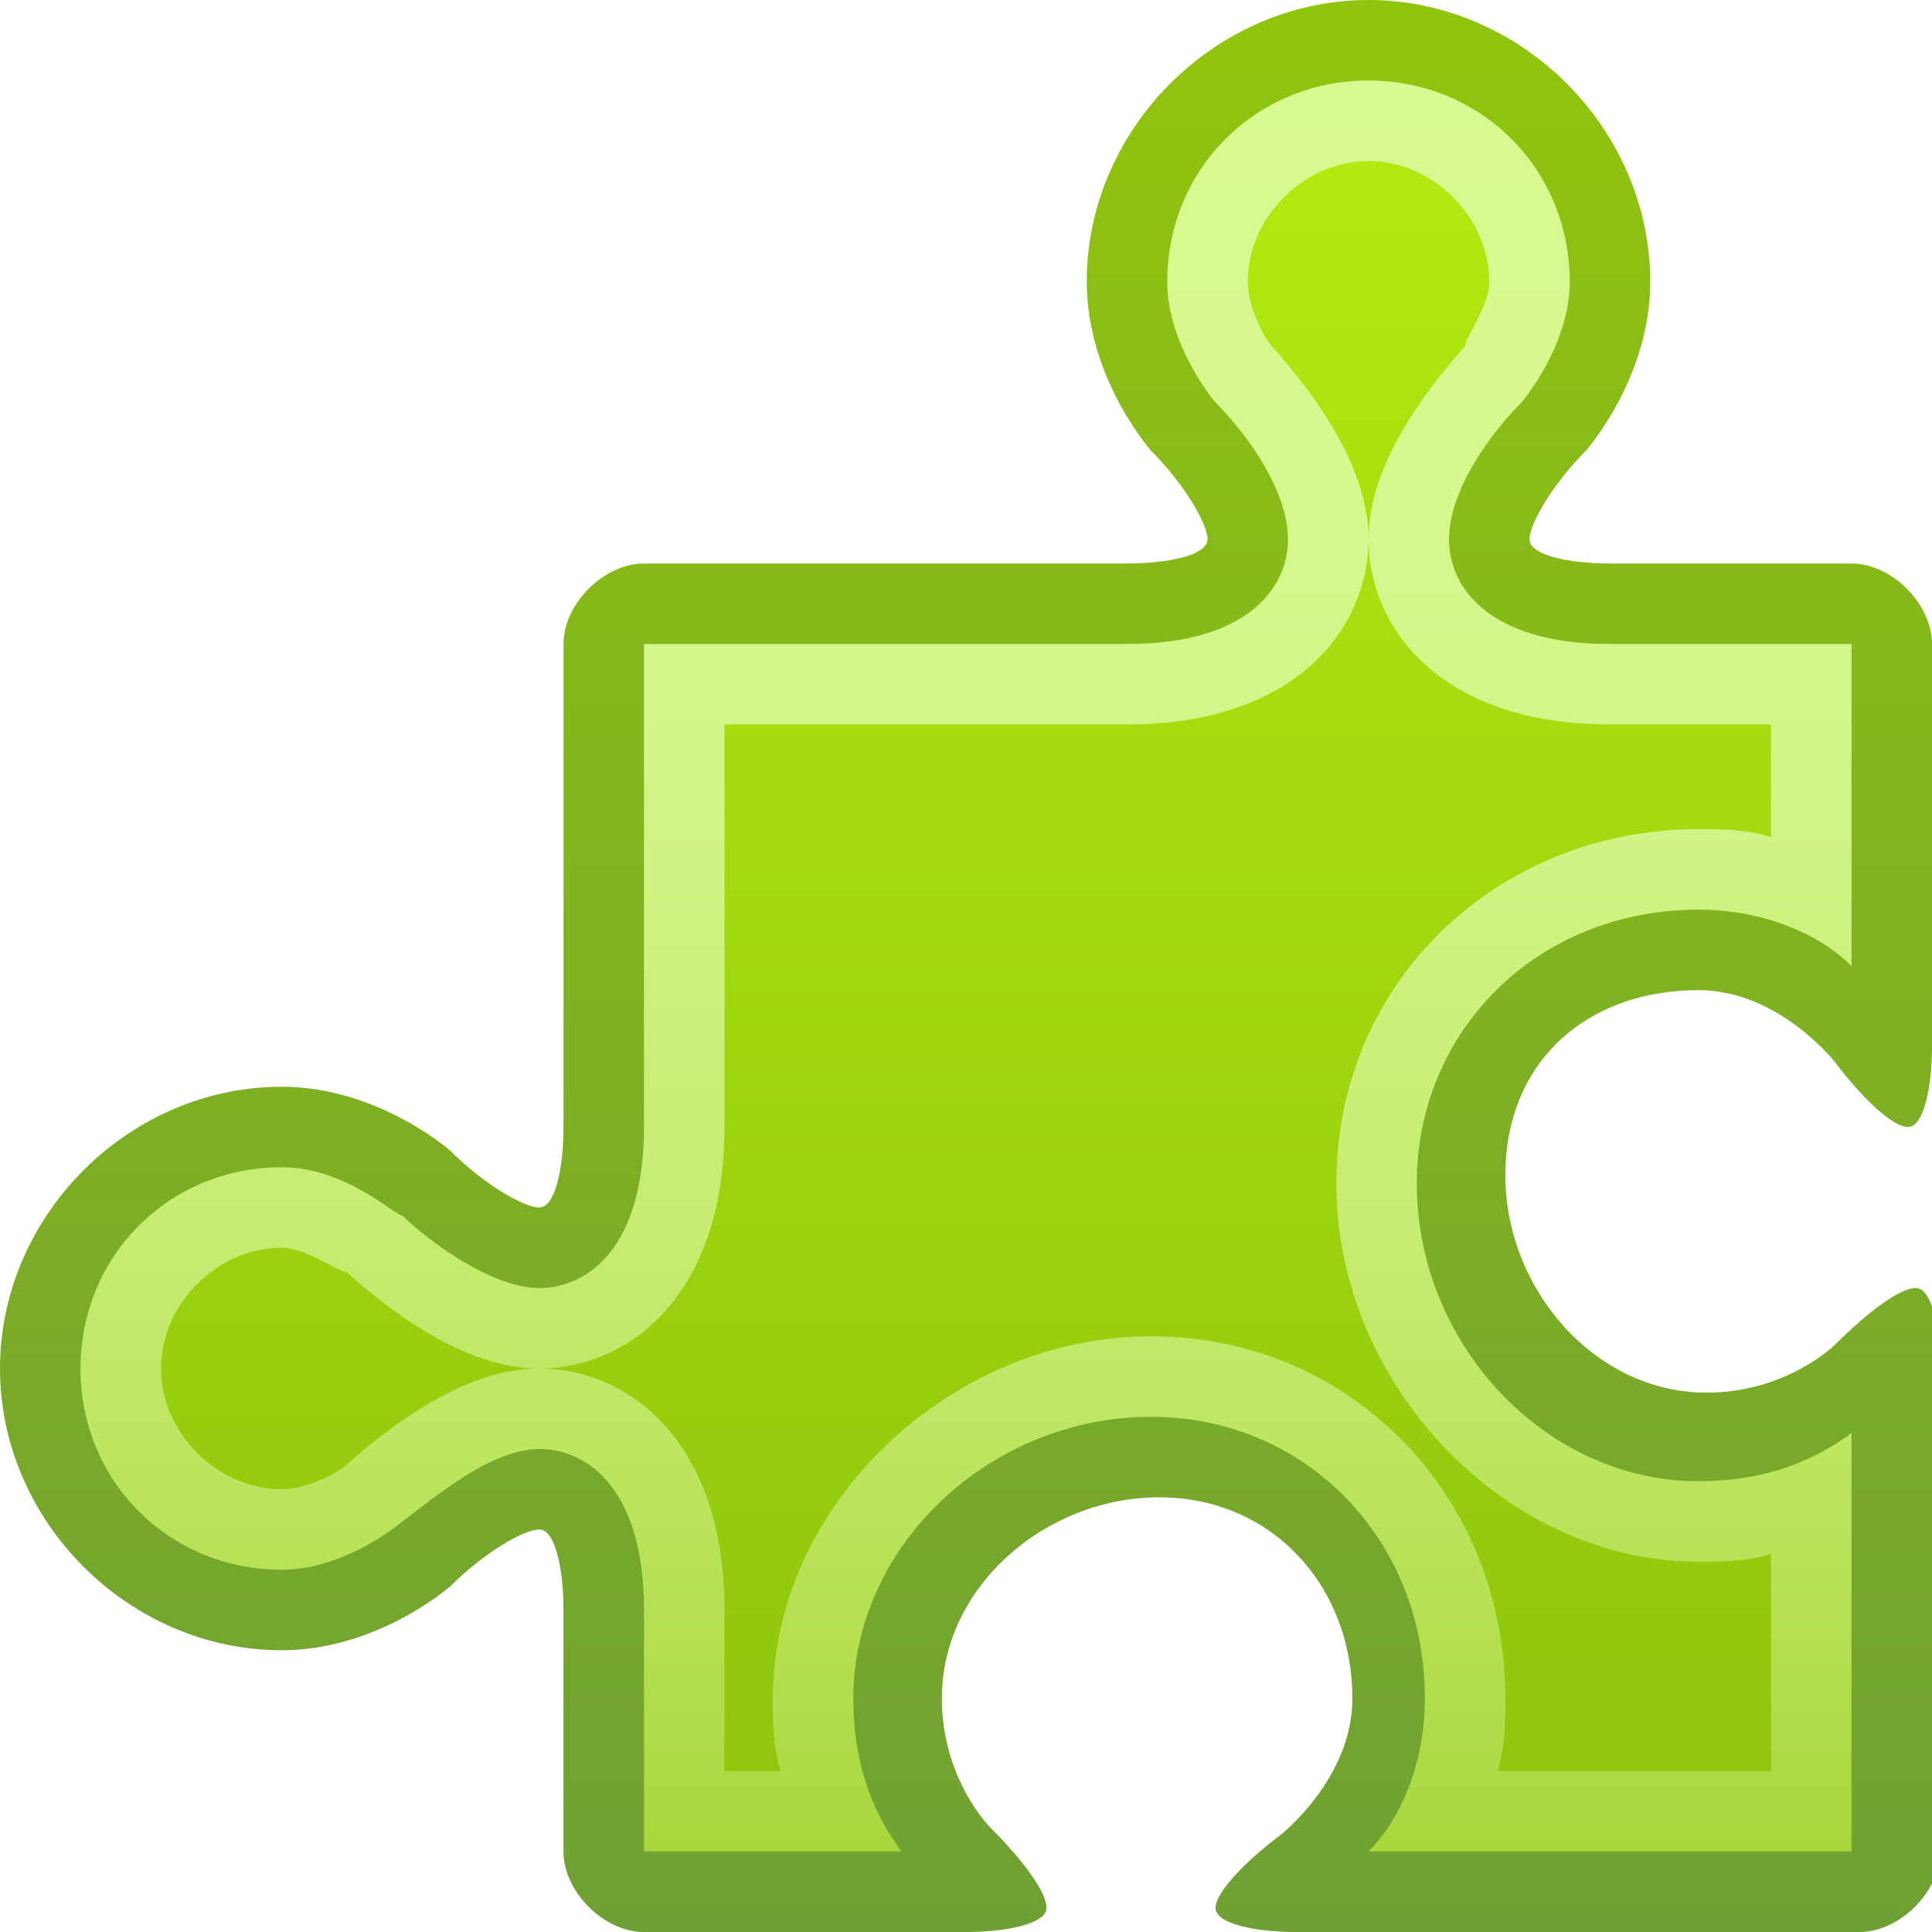
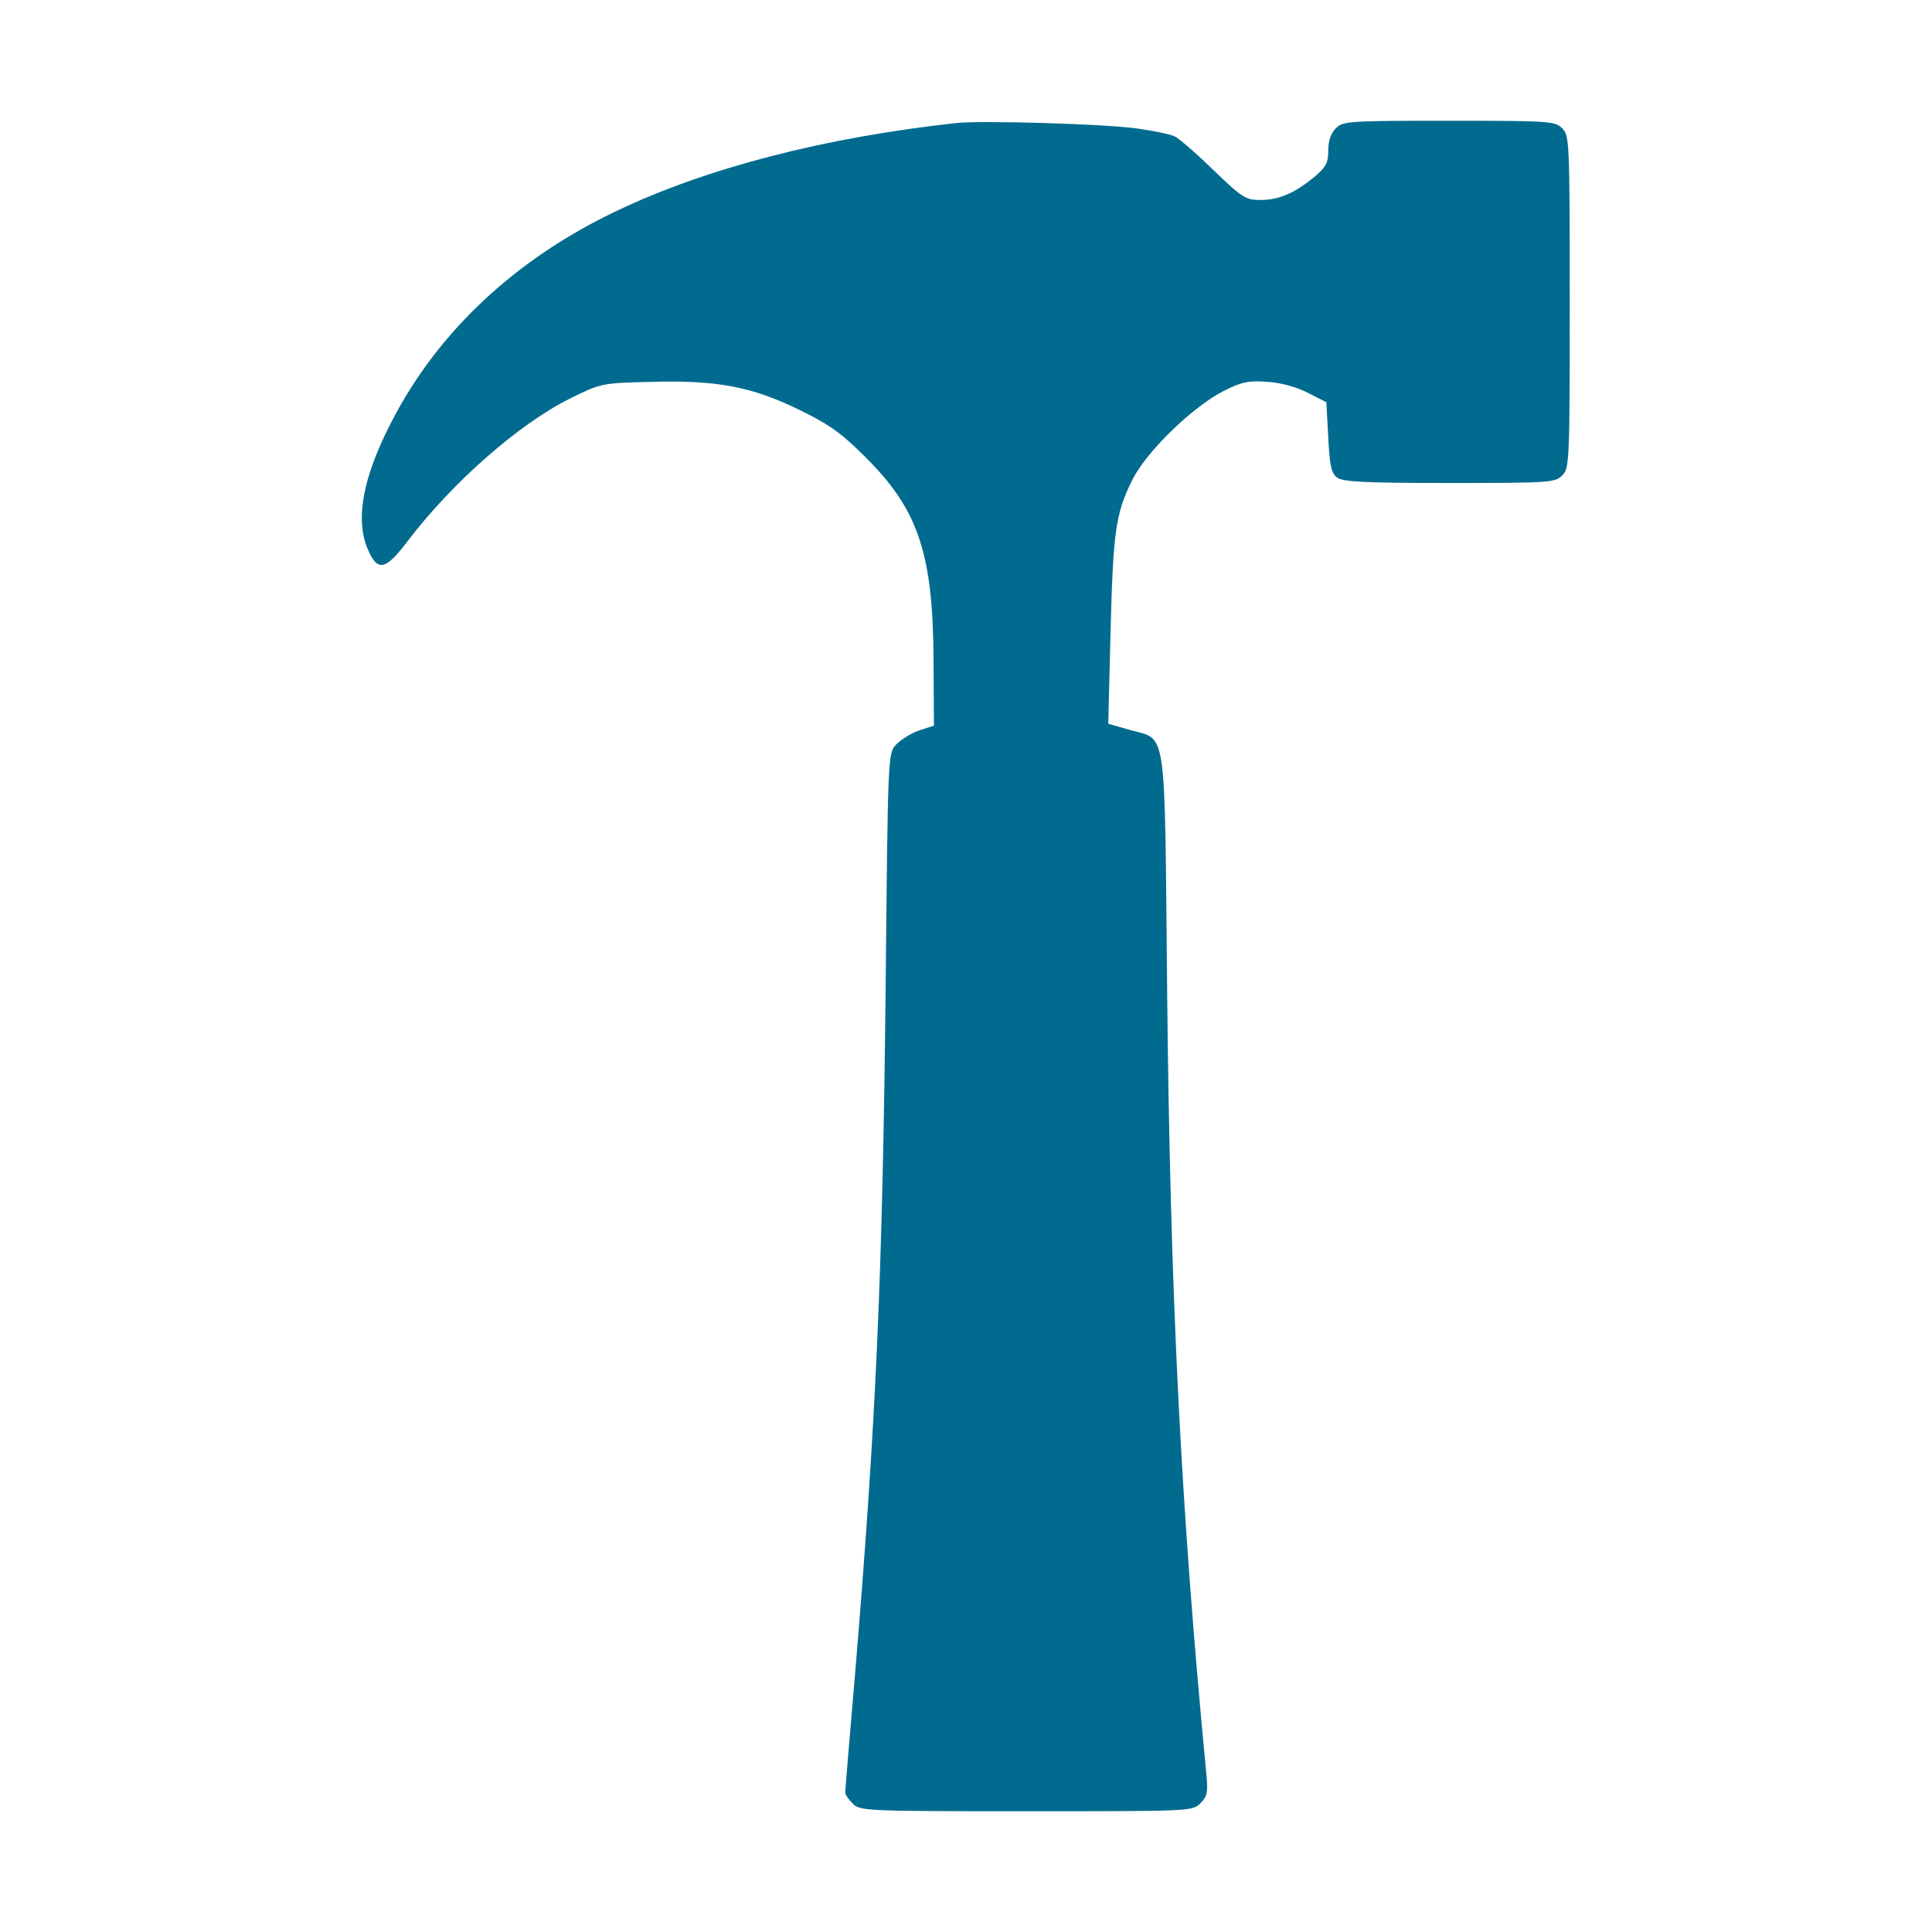
- <svg xmlns="http://www.w3.org/2000/svg" version="1.1" x="0px" y="0px" width="24px" height="24px" viewBox="0 0 24 24" style="overflow:visible;enable-background:new 0 0 24 24;" xml:space="preserve" preserveAspectRatio="xMinYMid meet">
-   <defs>
- </defs>
-   <linearGradient id="SVGID_1_" gradientUnits="userSpaceOnUse" x1="11.999" y1="0" x2="11.999" y2="24.001">
-     <stop offset="0" style="stop-color:#90C50E" />
-     <stop offset="1" style="stop-color:#70A034" />
-   </linearGradient>
-   <path style="fill:url(#SVGID_1_);" d="M21.1,12.3c1,0,1.7,0.9,1.7,0.9c0.3,0.4,0.7,0.8,0.9,0.8s0.3-0.5,0.3-1V8c0-0.5-0.5-1-1-1h-3  c-0.5,0-1-0.1-1-0.3c0-0.2,0.3-0.7,0.7-1.1c0,0,0.8-0.9,0.8-2.1C20.5,1.6,18.9,0,17,0s-3.5,1.6-3.5,3.5c0,1.2,0.8,2.1,0.8,2.1  C14.7,6,15,6.5,15,6.7C15,6.9,14.5,7,14,7H8C7.5,7,7,7.5,7,8v6c0,0.5-0.1,1-0.3,1S6,14.7,5.6,14.3c0,0-0.9-0.8-2.1-0.8  C1.6,13.5,0,15.1,0,17s1.6,3.5,3.5,3.5c1.2,0,2.1-0.8,2.1-0.8C6,19.3,6.5,19,6.7,19S7,19.5,7,20v3c0,0.5,0.5,1,1,1h4  c0.5,0,1-0.1,1-0.3s-0.3-0.6-0.7-1c0,0-0.6-0.6-0.6-1.6c0-1.4,1.3-2.5,2.7-2.5c1.4,0,2.4,1.1,2.4,2.5c0,1-0.9,1.7-0.9,1.7  c-0.4,0.3-0.8,0.7-0.8,0.9s0.5,0.3,1,0.3h7c0.5,0,1-0.5,1-1v-6c0-0.5-0.1-1-0.3-1s-0.6,0.3-1,0.7c0,0-0.6,0.6-1.6,0.6  c-1.4,0-2.5-1.3-2.5-2.7S19.7,12.3,21.1,12.3z" />
-   <linearGradient id="SVGID_2_" gradientUnits="userSpaceOnUse" x1="11.999" y1="1" x2="11.999" y2="23.001">
-     <stop offset="0" style="stop-color:#D9F991" />
-     <stop offset="0.239" style="stop-color:#D7F88D" />
-     <stop offset="0.45" style="stop-color:#D1F383" />
-     <stop offset="0.651" style="stop-color:#C6EC71" />
-     <stop offset="0.844" style="stop-color:#B7E257" />
-     <stop offset="1" style="stop-color:#A8D73D" />
-   </linearGradient>
-   <path style="fill:url(#SVGID_2_);" d="M17,23c0.4-0.4,0.7-1.1,0.7-1.9c0-2-1.5-3.5-3.4-3.5c-2,0-3.7,1.6-3.7,3.5  c0,0.9,0.3,1.5,0.6,1.9H8v-3c0-1.5-0.7-2-1.3-2c-0.6,0-1.3,0.6-1.7,0.9c0,0-0.7,0.6-1.5,0.6C2.1,19.5,1,18.4,1,17s1.1-2.5,2.5-2.5  c0.8,0,1.4,0.6,1.5,0.6C5.3,15.4,6.1,16,6.7,16C7.3,16,8,15.5,8,14V8h6c1.5,0,2-0.7,2-1.3c0-0.6-0.5-1.3-0.9-1.7  c0,0-0.6-0.7-0.6-1.5C14.5,2.1,15.6,1,17,1s2.5,1.1,2.5,2.5c0,0.8-0.6,1.5-0.6,1.5C18.5,5.4,18,6.1,18,6.7C18,7.3,18.5,8,20,8h3v4  c-0.4-0.4-1.1-0.7-1.9-0.7c-2,0-3.5,1.5-3.5,3.4c0,2,1.6,3.7,3.5,3.7c0.9,0,1.5-0.3,1.9-0.6V23H17z" />
-   <linearGradient id="SVGID_3_" gradientUnits="userSpaceOnUse" x1="11.999" y1="2" x2="11.999" y2="22.001">
-     <stop offset="0" style="stop-color:#B3E810" />
-     <stop offset="1" style="stop-color:#90C60D" />
-   </linearGradient>
-   <path style="fill:url(#SVGID_3_);" d="M18.6,22c0.1-0.3,0.1-0.6,0.1-0.9c0-2.5-1.9-4.5-4.4-4.5c-2.5,0-4.7,2.1-4.7,4.5  c0,0.3,0,0.6,0.1,0.9H9v-2c0-2.1-1.2-3-2.3-3C7.8,17,9,16.1,9,14V9h5c2.1,0,3-1.2,3-2.3c0-0.7-0.4-1.5-1.2-2.4  c-0.1-0.1-0.3-0.5-0.3-0.8C15.5,2.7,16.2,2,17,2s1.5,0.7,1.5,1.5c0,0.3-0.3,0.7-0.3,0.8C17.4,5.2,17,6,17,6.7C17,7.8,17.9,9,20,9h2  v1.4c-0.3-0.1-0.6-0.1-0.9-0.1c-2.5,0-4.5,1.9-4.5,4.4c0,2.5,2.1,4.7,4.5,4.7c0.3,0,0.6,0,0.9-0.1V22H18.6z M3.5,18.5  C2.7,18.5,2,17.8,2,17s0.7-1.5,1.5-1.5c0.3,0,0.7,0.3,0.8,0.3C5.2,16.6,6,17,6.7,17c-0.7,0-1.5,0.4-2.4,1.2  C4.2,18.3,3.8,18.5,3.5,18.5z" />
+ <svg xmlns="http://www.w3.org/2000/svg" version="1.0" width="512pt" height="512pt" viewBox="0 0 512 512" preserveAspectRatio="xMidYMid meet">
+   <g transform="translate(0,512) scale(0.1,-0.1)" fill="#016b8f" stroke="none">
+     <path d="M2535 4794 c-349 -38 -663 -119 -903 -234 -267 -127 -473 -321 -594 -557 -76 -146 -97 -258 -64 -337 26 -62 47 -58 104 17 118 156 295 312 431 380 83 41 84 42 216 45 173 5 267 -12 395 -75 78 -38 109 -60 176 -127 139 -139 177 -256 178 -540 l1 -169 -40 -13 c-22 -8 -49 -25 -61 -38 -21 -23 -21 -33 -27 -647 -8 -752 -25 -1148 -82 -1827 -14 -161 -25 -297 -25 -302 0 -6 9 -19 20 -30 19 -19 33 -20 460 -20 435 0 440 0 461 21 19 19 21 29 15 88 -67 698 -95 1265 -103 2069 -7 713 1 659 -100 688 l-56 16 6 242 c7 267 13 313 57 403 37 75 159 194 243 237 48 24 66 28 116 24 36 -2 78 -14 107 -29 l49 -25 5 -93 c4 -77 8 -95 24 -107 16 -11 74 -14 298 -14 265 0 279 1 298 20 19 19 20 33 20 460 0 427 -1 441 -20 460 -19 19 -33 20 -300 20 -267 0 -281 -1 -300 -20 -13 -13 -20 -33 -20 -59 0 -33 -6 -44 -37 -70 -52 -43 -94 -61 -143 -61 -39 0 -48 6 -124 79 -44 43 -90 83 -102 89 -11 6 -59 16 -105 22 -90 12 -408 21 -474 14z" />
+   </g>
</svg>
